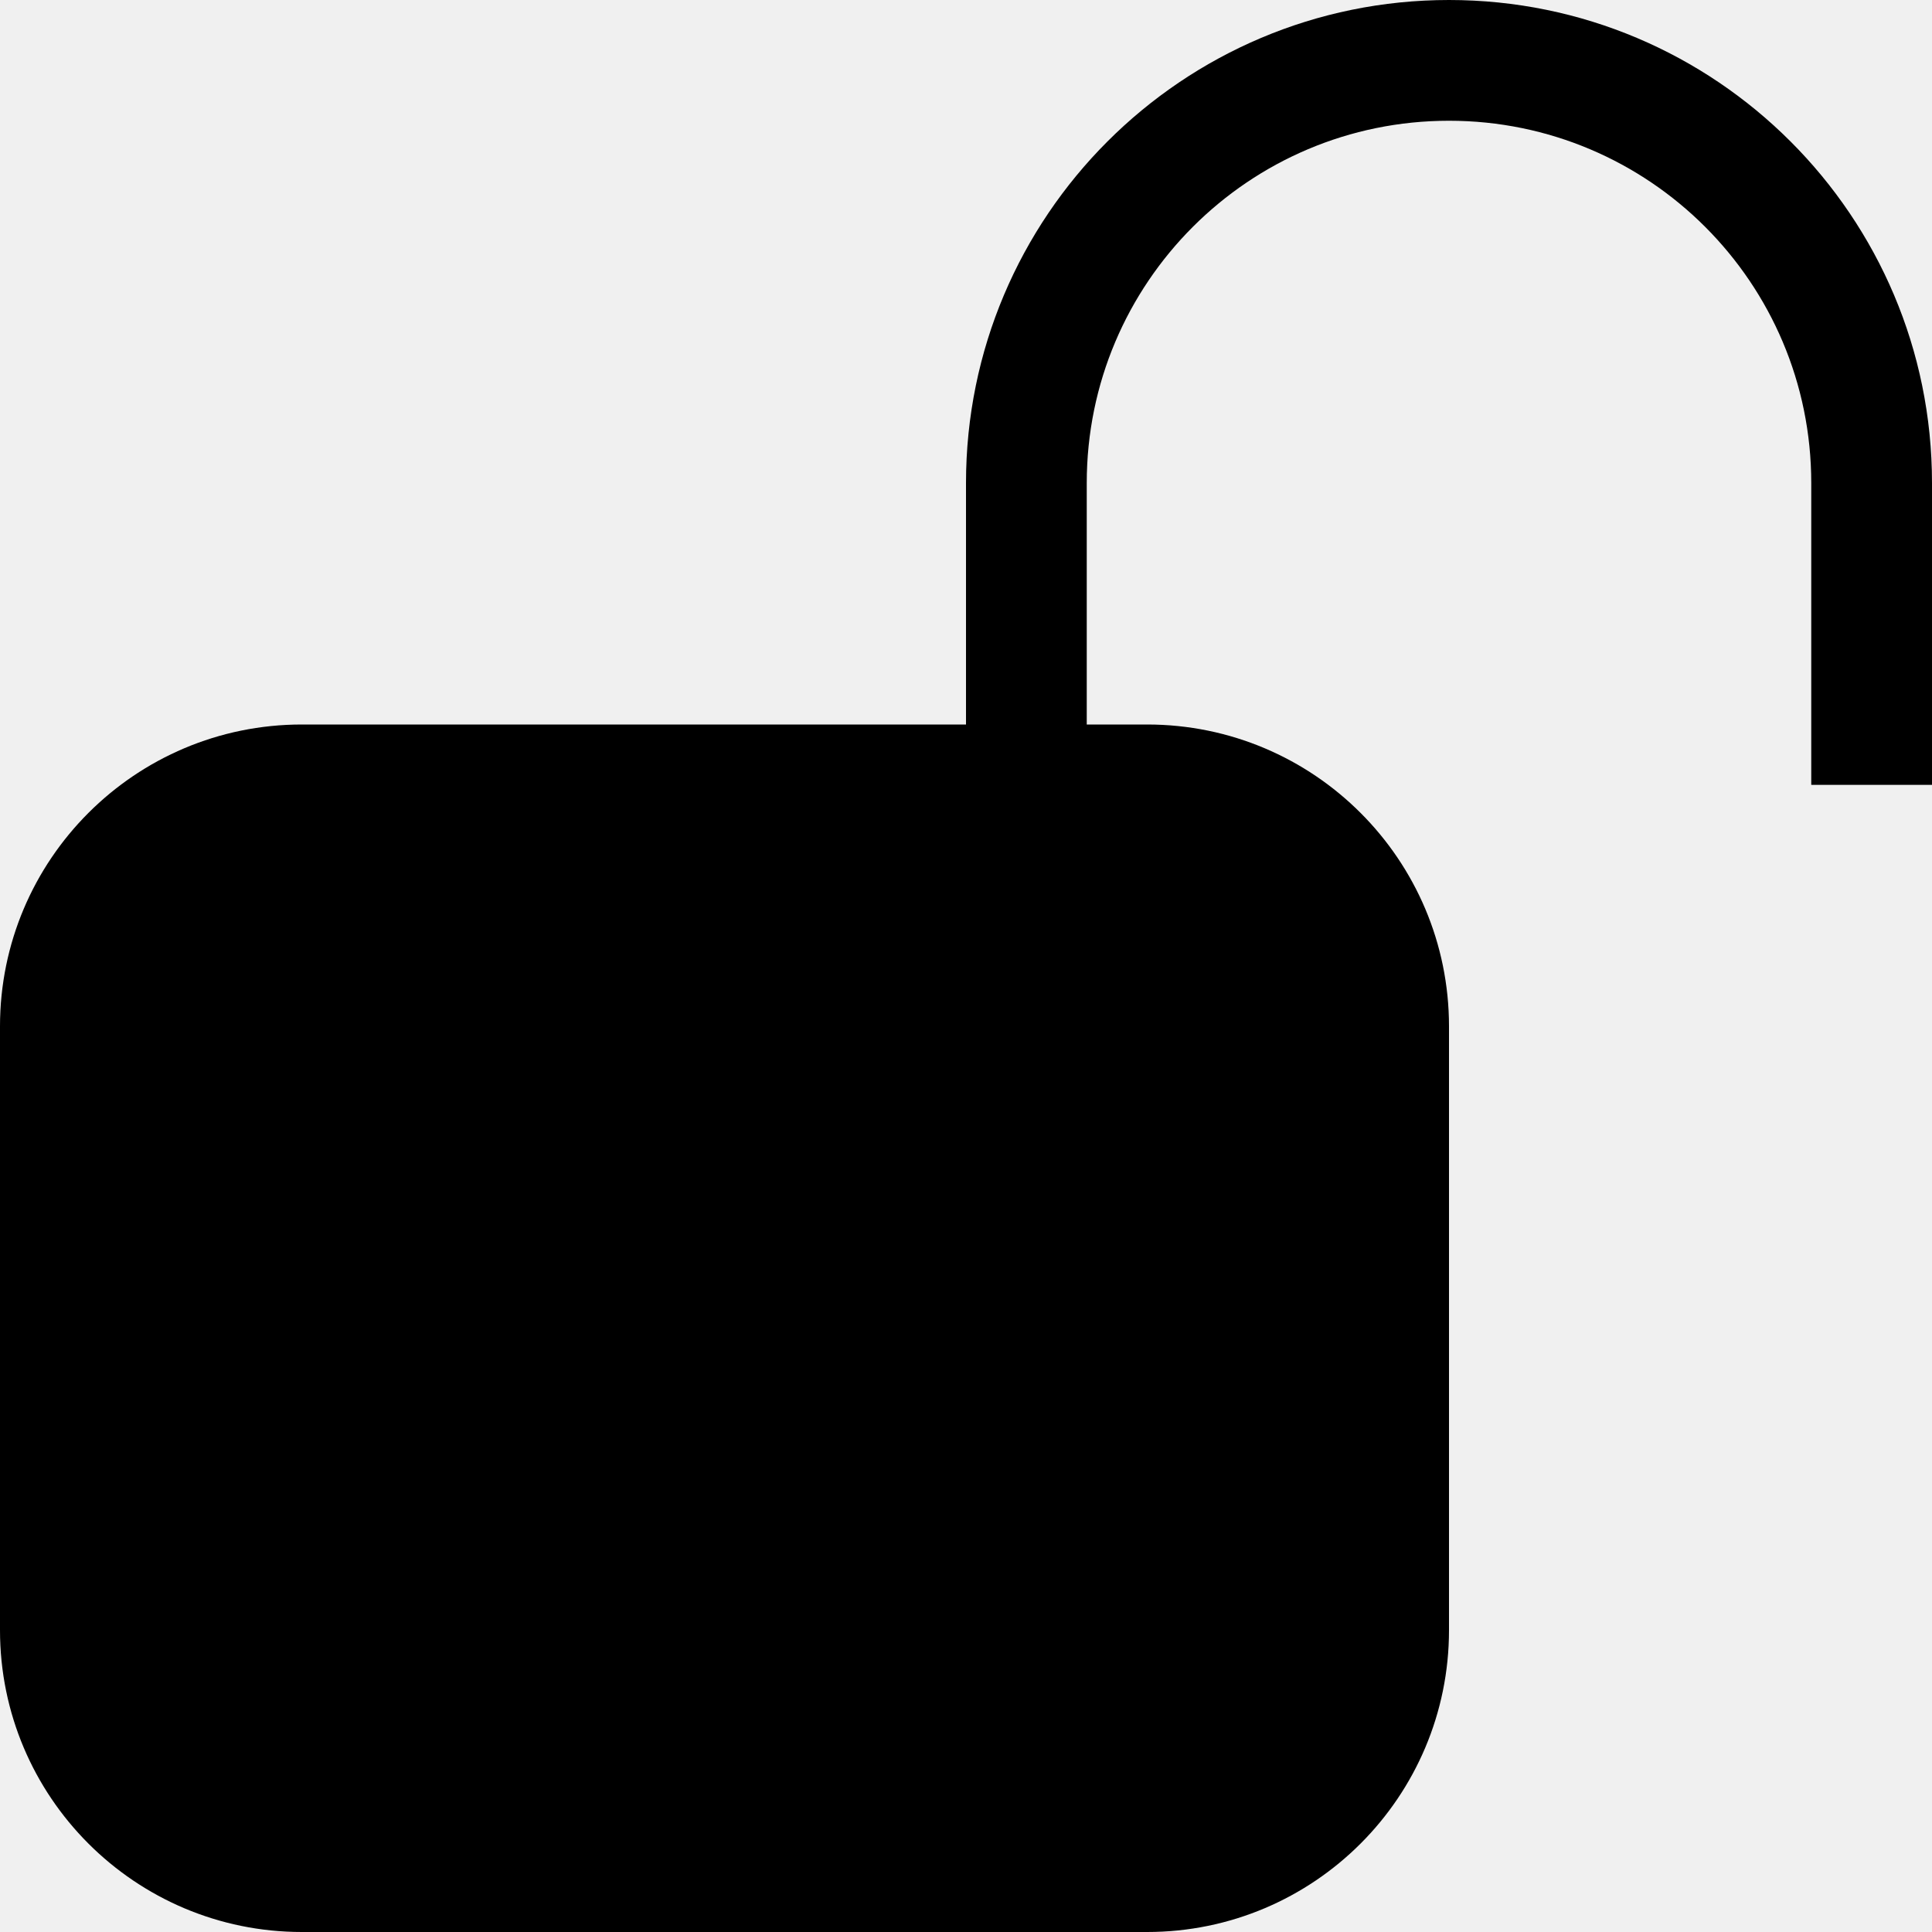
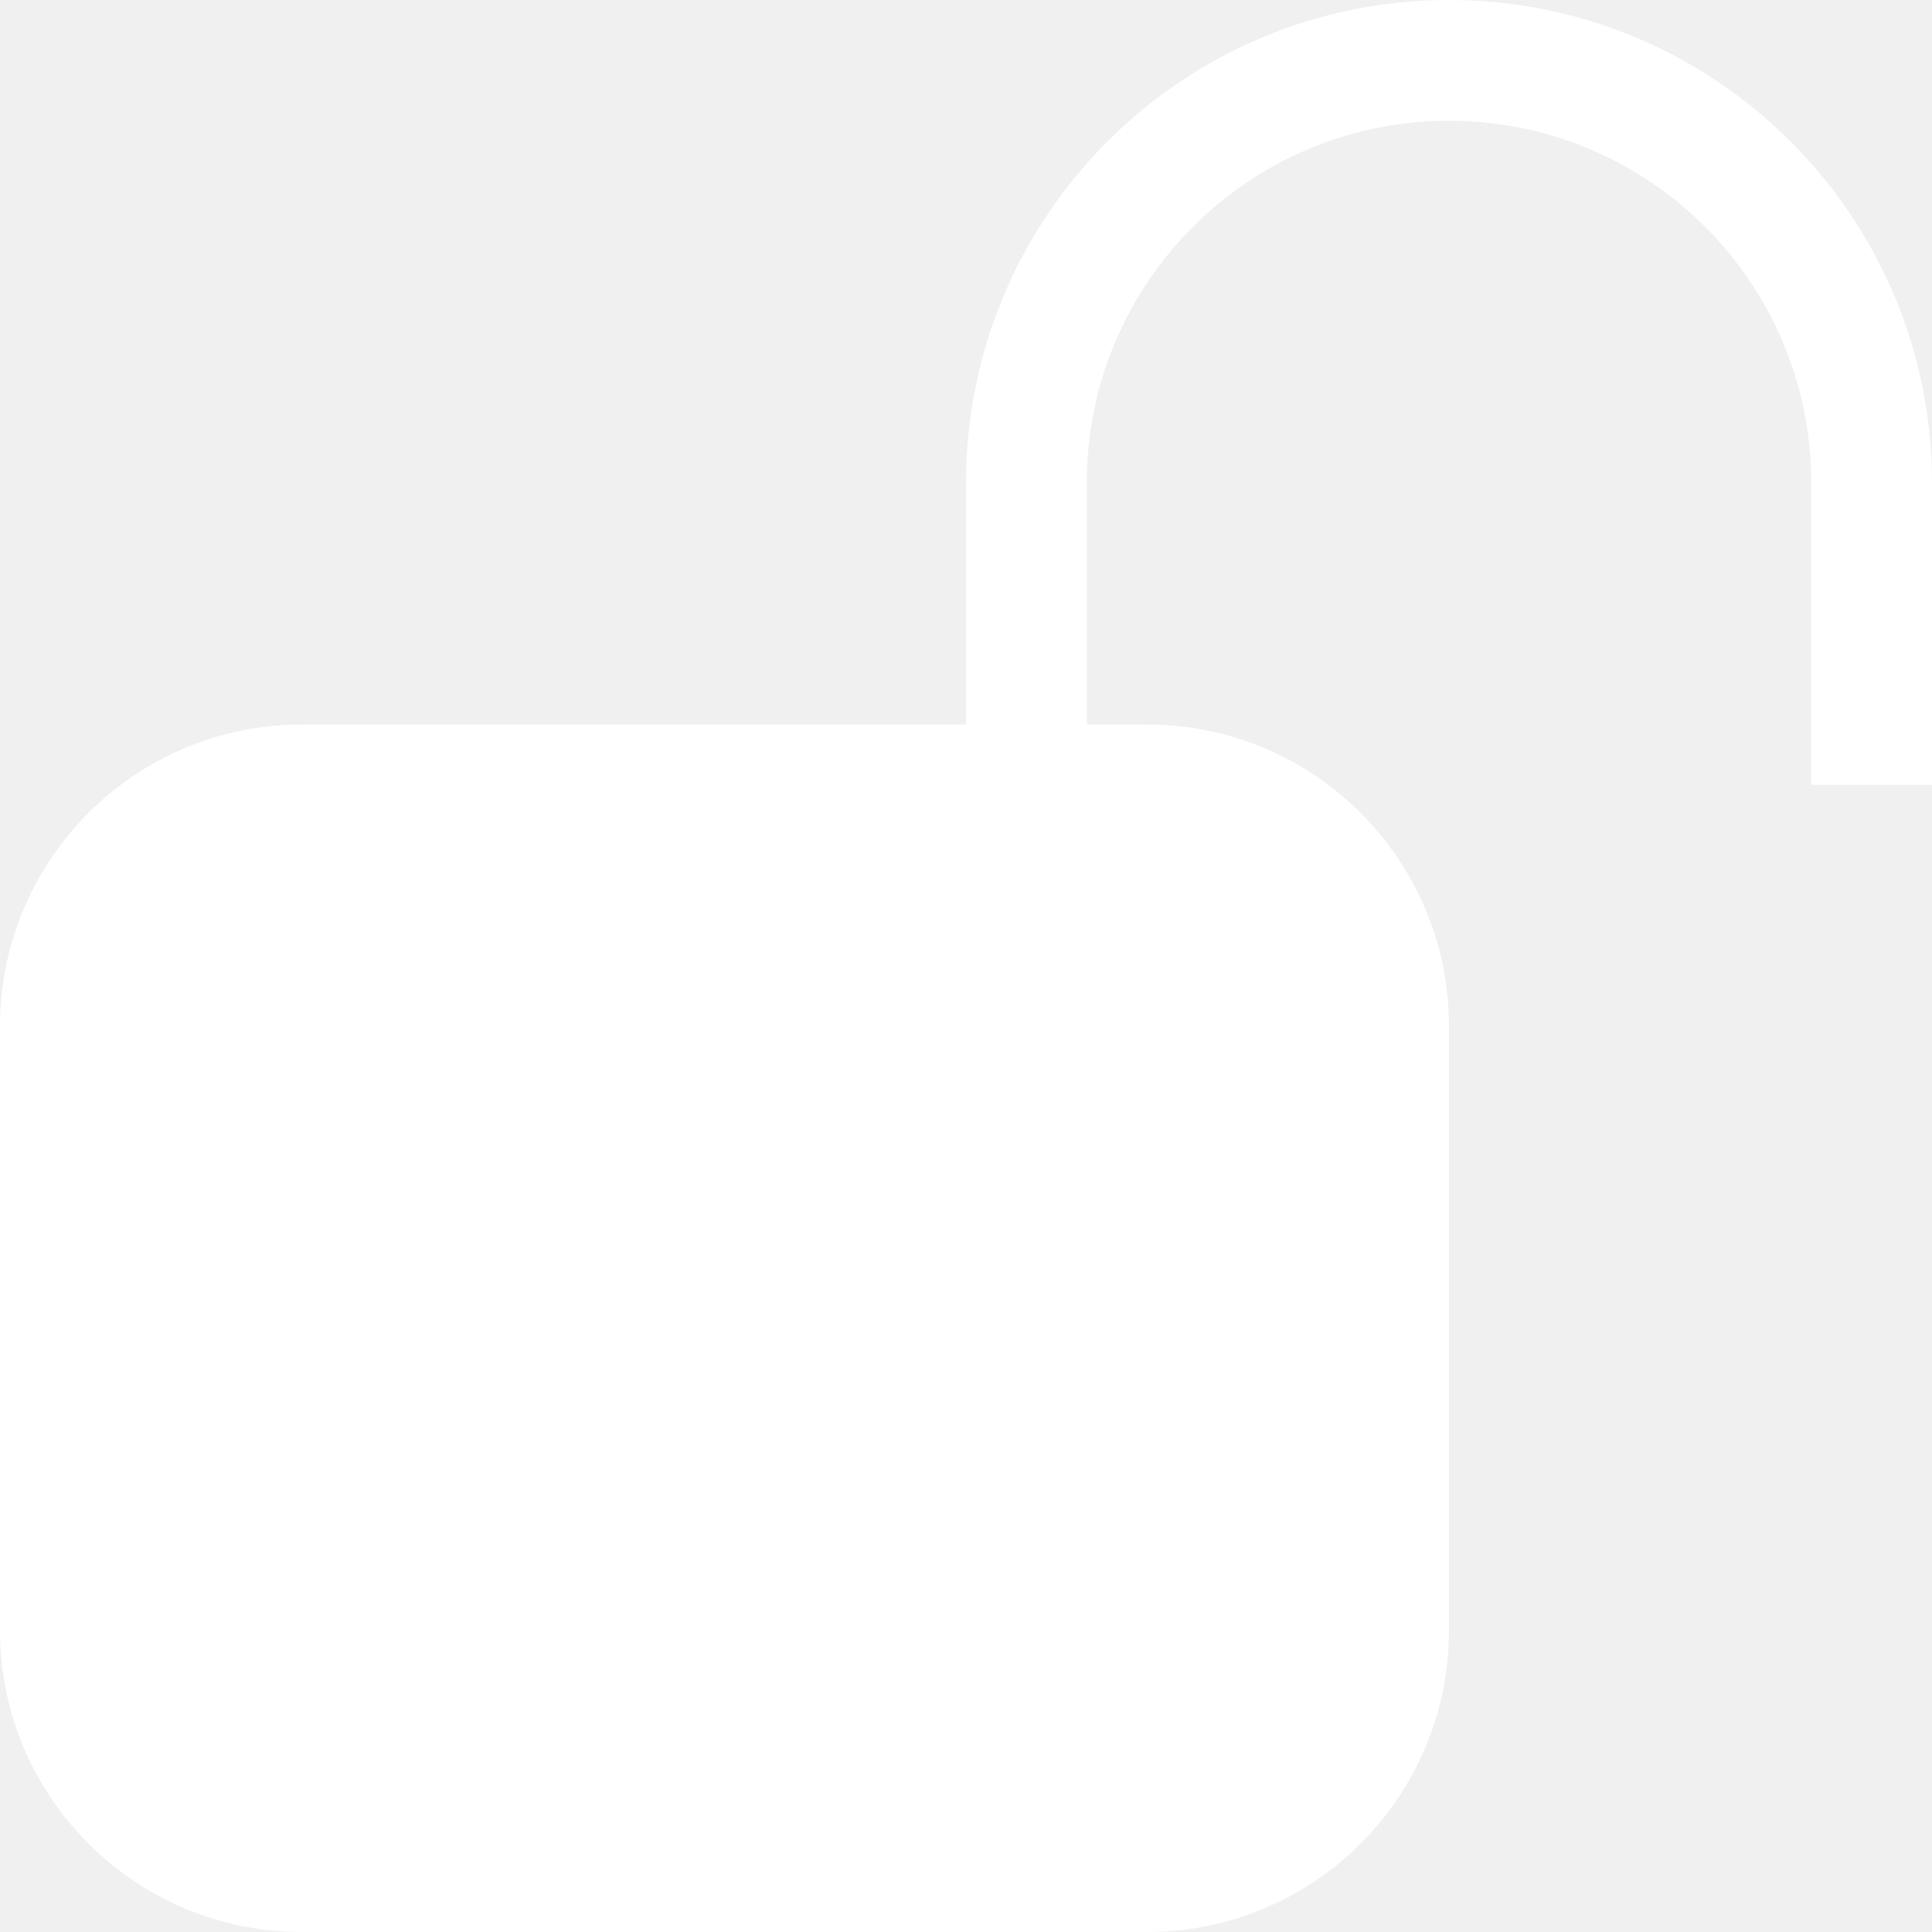
- <svg xmlns="http://www.w3.org/2000/svg" width="16" height="16" fill="currentColor" class="bi bi-unlock-fill" viewBox="0 0 16 16">
+ <svg xmlns="http://www.w3.org/2000/svg" width="16" height="16" fill="white" class="bi bi-unlock-fill" viewBox="0 0 16 16">
  <path fill-rule="evenodd" d="M12 0a4 4 0 0 1 4 4v2.5h-1V4a3 3 0 1 0-6 0v2h.5A2.5 2.5 0 0 1 12 8.5v5A2.5 2.5 0 0 1 9.5 16h-7A2.5 2.5 0 0 1 0 13.5v-5A2.5 2.5 0 0 1 2.5 6H8V4a4 4 0 0 1 4-4" />
</svg>
